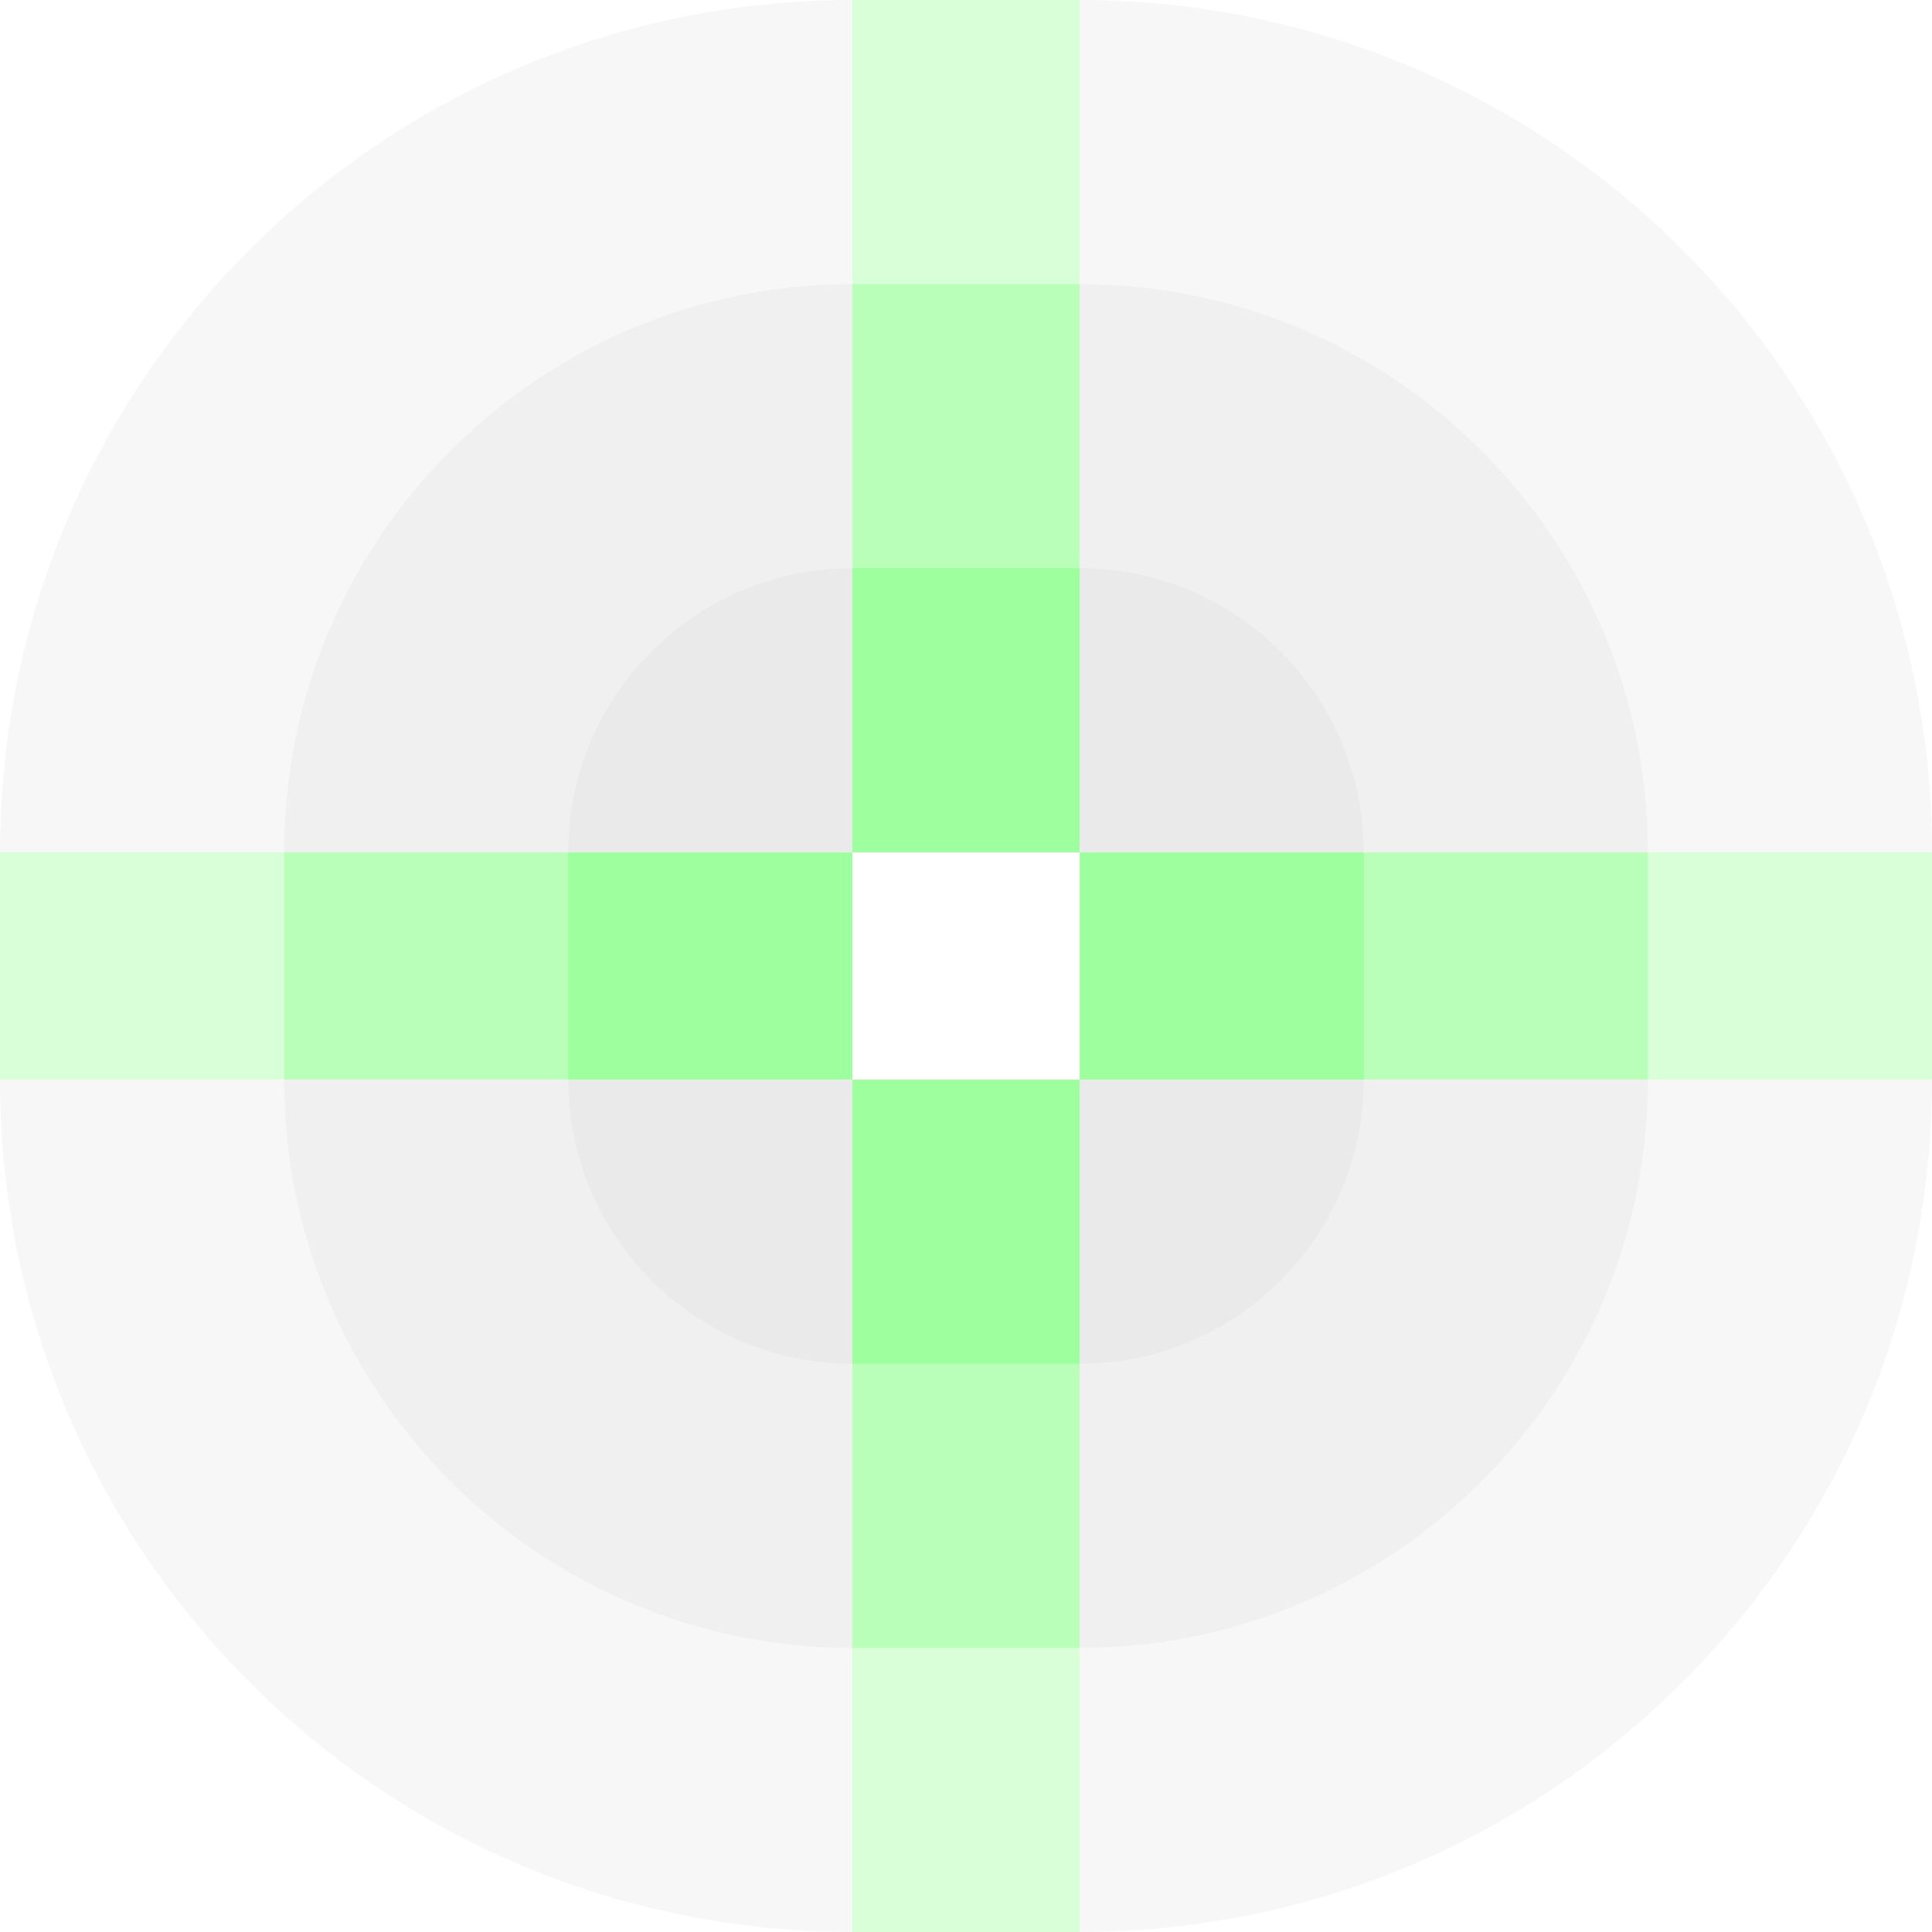
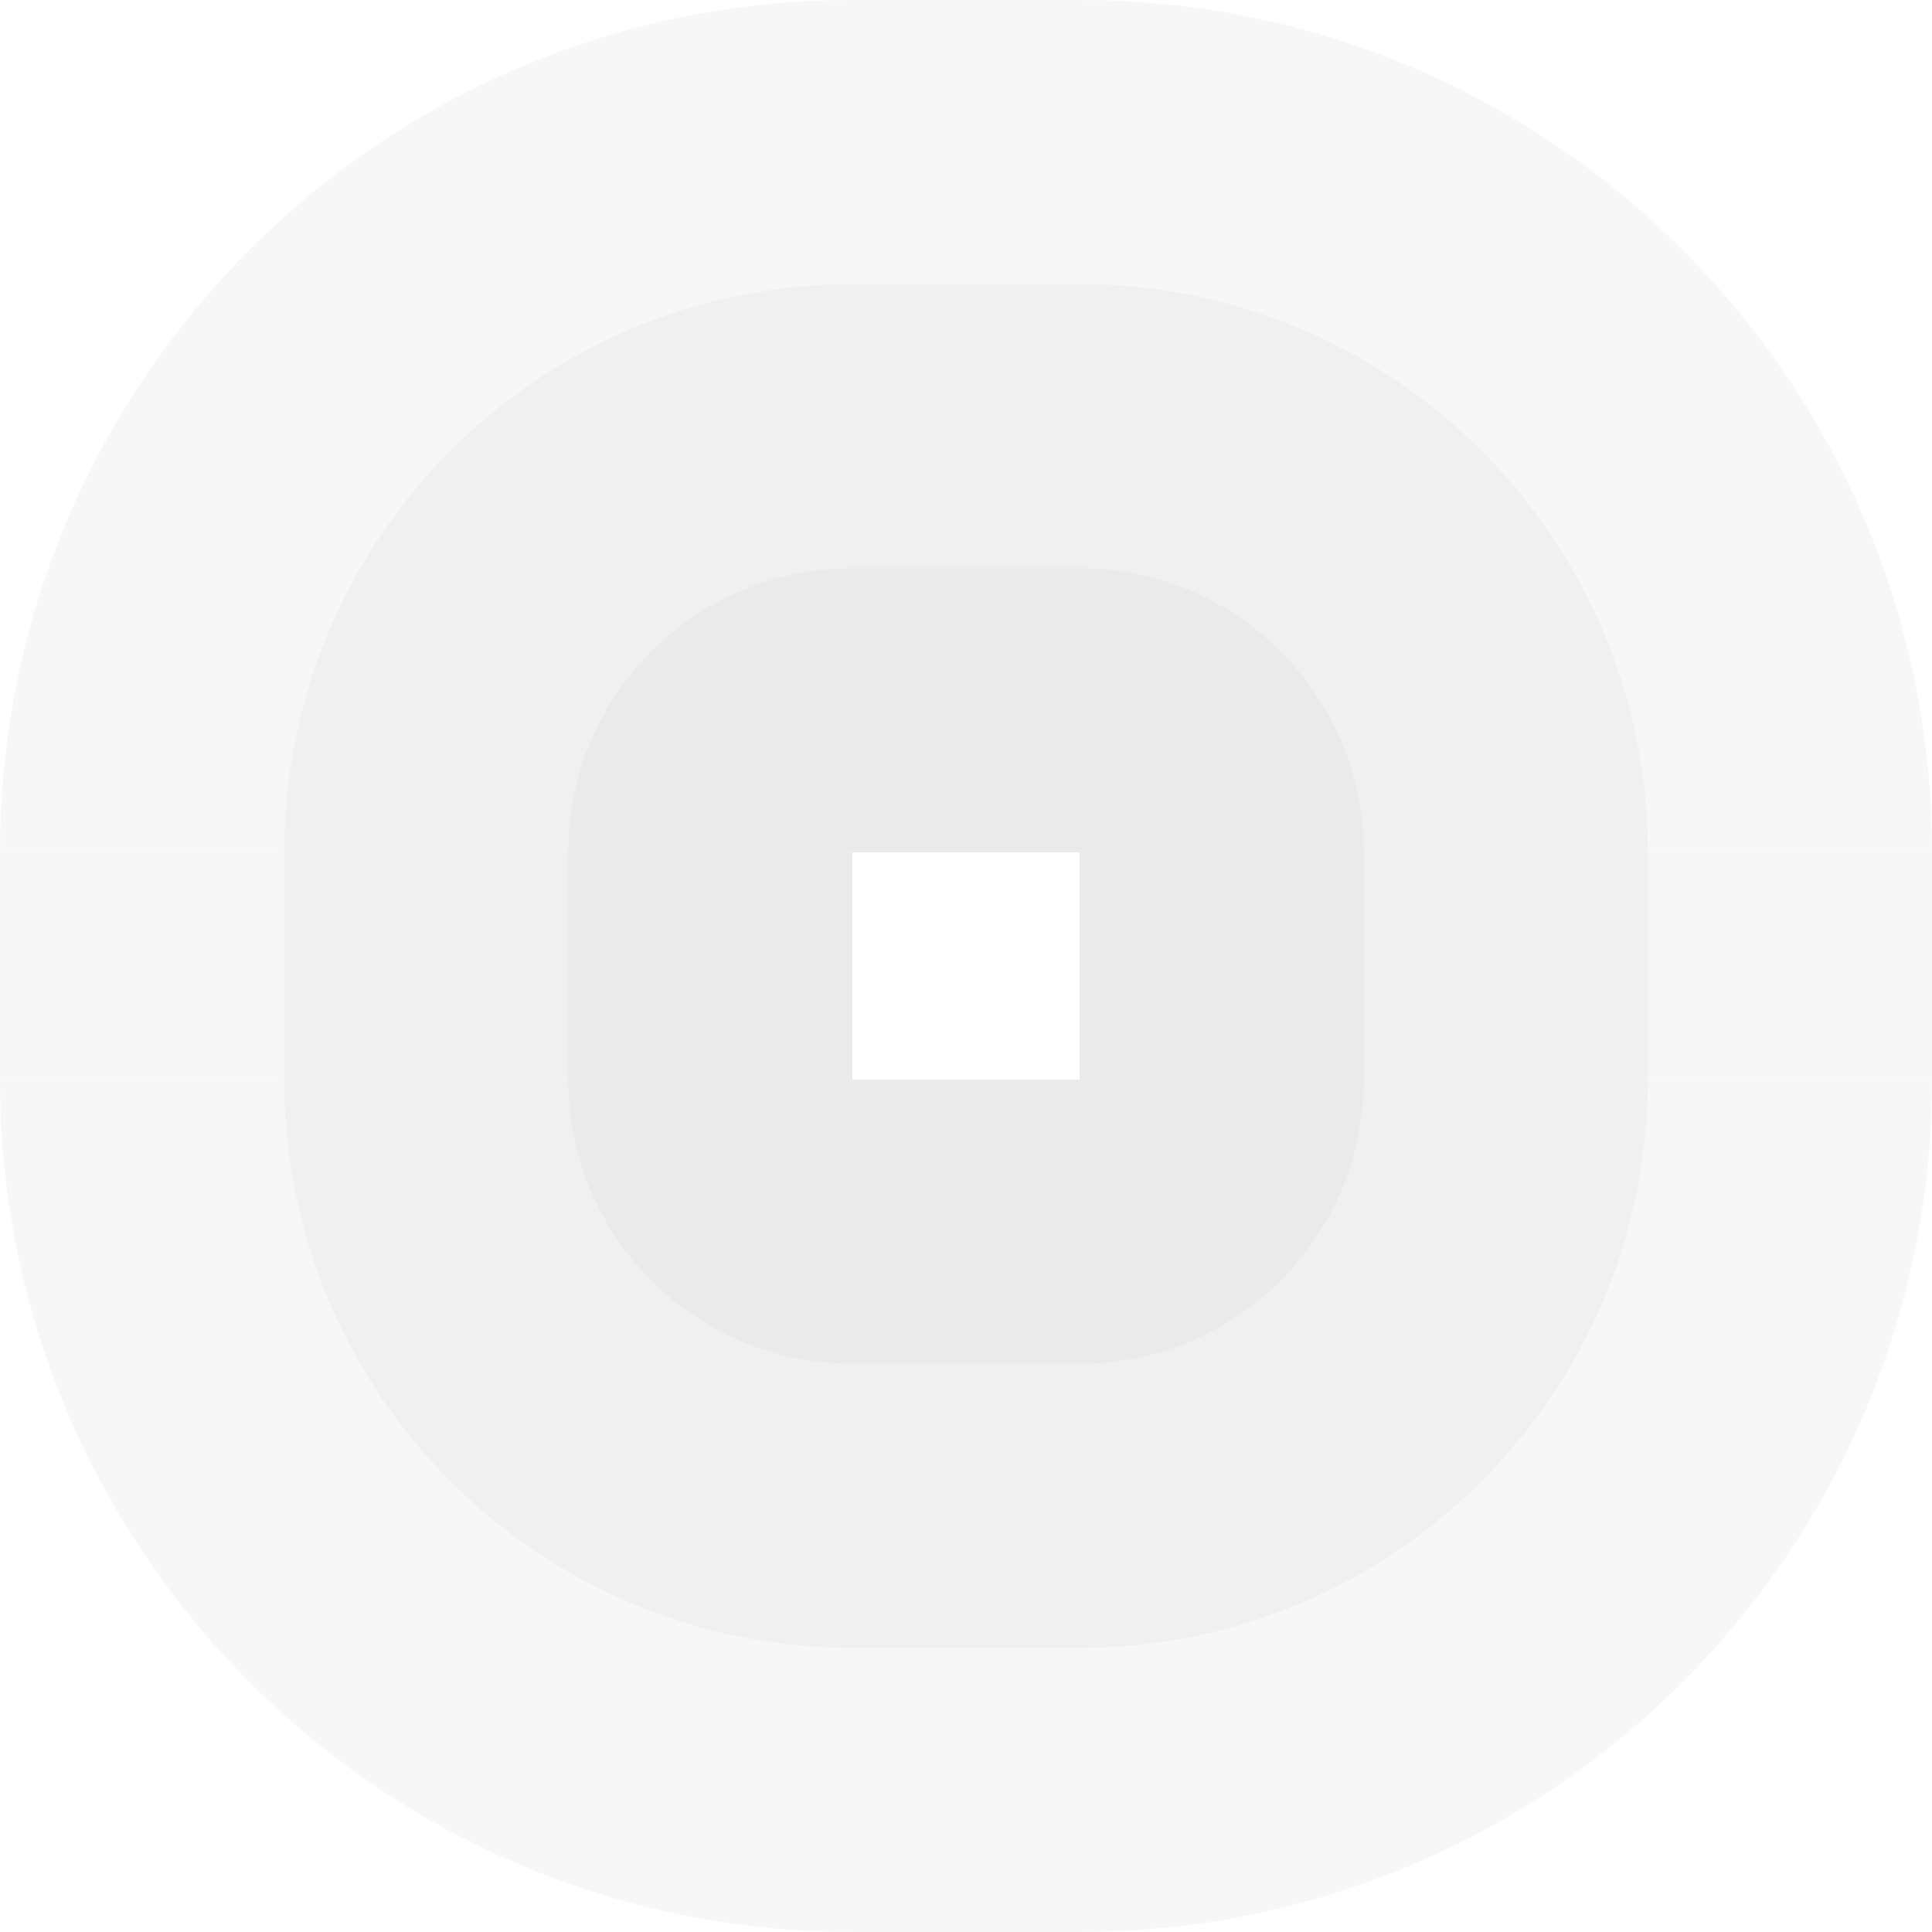
<svg xmlns="http://www.w3.org/2000/svg" width="1921" id="svg2" height="1921" version="1.1">
  <defs id="defs3031" />
-   <rect x="847.5" width="226" id="rect3000" y="0" height="847.5" style="fill:#00ff00;fill-opacity:0.15" />
-   <rect x="847.5" width="226" id="rect3001" y="282.5" height="565" style="fill:#00ff00;fill-opacity:0.15" />
-   <rect x="847.5" width="226" id="rect3002" y="565" height="282.5" style="fill:#00ff00;fill-opacity:0.15" />
-   <rect x="847.5" width="226" id="rect3000" y="1073.5" height="847.5" style="fill:#00ff00;fill-opacity:0.15" />
-   <rect x="847.5" width="226" id="rect3001" y="1073.5" height="565" style="fill:#00ff00;fill-opacity:0.15" />
-   <rect x="847.5" width="226" id="rect3002" y="1073.5" height="282.5" style="fill:#00ff00;fill-opacity:0.15" />
-   <rect x="0" width="847.5" id="rect3000" y="847.5" height="226" style="fill:#00ff00;fill-opacity:0.15" />
-   <rect x="282.5" width="565" id="rect3001" y="847.5" height="226" style="fill:#00ff00;fill-opacity:0.15" />
-   <rect x="565" width="282.5" id="rect3002" y="847.5" height="226" style="fill:#00ff00;fill-opacity:0.15" />
-   <rect x="1073.5" width="847.5" id="rect3000" y="847.5" height="226" style="fill:#00ff00;fill-opacity:0.15" />
-   <rect x="1073.5" width="565" id="rect3001" y="847.5" height="226" style="fill:#00ff00;fill-opacity:0.15" />
-   <rect x="1073.5" width="282.5" id="rect3002" y="847.5" height="226" style="fill:#00ff00;fill-opacity:0.15" />
+   <rect x="847.5" width="226" id="rect3000" y="0" height="847.5" style="fill:#c8c8c8;fill-opacity:0.15" />
+   <rect x="847.5" width="226" id="rect3001" y="282.5" height="565" style="fill:#c8c8c8;fill-opacity:0.15" />
+   <rect x="847.5" width="226" id="rect3002" y="565" height="282.5" style="fill:#c8c8c8;fill-opacity:0.15" />
+   <rect x="847.5" width="226" id="rect3000" y="1073.5" height="847.5" style="fill:#c8c8c8;fill-opacity:0.15" />
+   <rect x="847.5" width="226" id="rect3001" y="1073.5" height="565" style="fill:#c8c8c8;fill-opacity:0.15" />
+   <rect x="847.5" width="226" id="rect3002" y="1073.5" height="282.5" style="fill:#c8c8c8;fill-opacity:0.15" />
+   <rect x="0" width="847.5" id="rect3000" y="847.5" height="226" style="fill:#c8c8c8;fill-opacity:0.15" />
+   <rect x="282.5" width="565" id="rect3001" y="847.5" height="226" style="fill:#c8c8c8;fill-opacity:0.15" />
+   <rect x="565" width="282.5" id="rect3002" y="847.5" height="226" style="fill:#c8c8c8;fill-opacity:0.15" />
+   <rect x="1073.5" width="847.5" id="rect3000" y="847.5" height="226" style="fill:#c8c8c8;fill-opacity:0.15" />
+   <rect x="1073.5" width="565" id="rect3001" y="847.5" height="226" style="fill:#c8c8c8;fill-opacity:0.15" />
+   <rect x="1073.5" width="282.5" id="rect3002" y="847.5" height="226" style="fill:#c8c8c8;fill-opacity:0.15" />
  <path style="fill:#c8c8c8;fill-opacity:0.15" id="path3021" d="M 0,847.5 A 847.5,847.5 0 0 1 847.5,0 v 847.5 z" />
  <path style="fill:#c8c8c8;fill-opacity:0.15" id="path3021" d="M 282.5,847.5 A 565,565 0 0 1 847.5,282.5 v 565 z" />
  <path style="fill:#c8c8c8;fill-opacity:0.15" id="path3021" d="M 565,847.5 A 282.5,282.5 0 0 1 847.5,565 v 282.5 z" />
  <path style="fill:#c8c8c8;fill-opacity:0.15" id="path3021" d="M 1073.5,0 A 847.5,847.5 0 0 1 1921,847.5 h -847.5 z" />
  <path style="fill:#c8c8c8;fill-opacity:0.15" id="path3021" d="M 1073.5,282.5 A 565,565 0 0 1 1638.5,847.5 h -565 z" />
  <path style="fill:#c8c8c8;fill-opacity:0.15" id="path3021" d="M 1073.5,565 A 282.5,282.5 0 0 1 1356,847.5 h -282.5 z" />
  <path style="fill:#c8c8c8;fill-opacity:0.15" id="path3021" d="M 1921,1073.5 A 847.5,847.5 0 0 1 1073.5,1921 v -847.5 z" />
  <path style="fill:#c8c8c8;fill-opacity:0.15" id="path3021" d="M 1638.5,1073.5 A 565,565 0 0 1 1073.5,1638.5 v -565 z" />
  <path style="fill:#c8c8c8;fill-opacity:0.15" id="path3021" d="M 1356,1073.5 A 282.5,282.5 0 0 1 1073.5,1356 v -282.5 z" />
  <path style="fill:#c8c8c8;fill-opacity:0.15" id="path3021" d="M 847.5,1921 A 847.5,847.5 0 0 1 0,1073.5 h 847.5 z" />
  <path style="fill:#c8c8c8;fill-opacity:0.15" id="path3021" d="M 847.5,1638.5 A 565,565 0 0 1 282.5,1073.5 h 565 z" />
  <path style="fill:#c8c8c8;fill-opacity:0.15" id="path3021" d="M 847.5,1356 A 282.5,282.5 0 0 1 565,1073.5 h 282.5 z" />
</svg>
